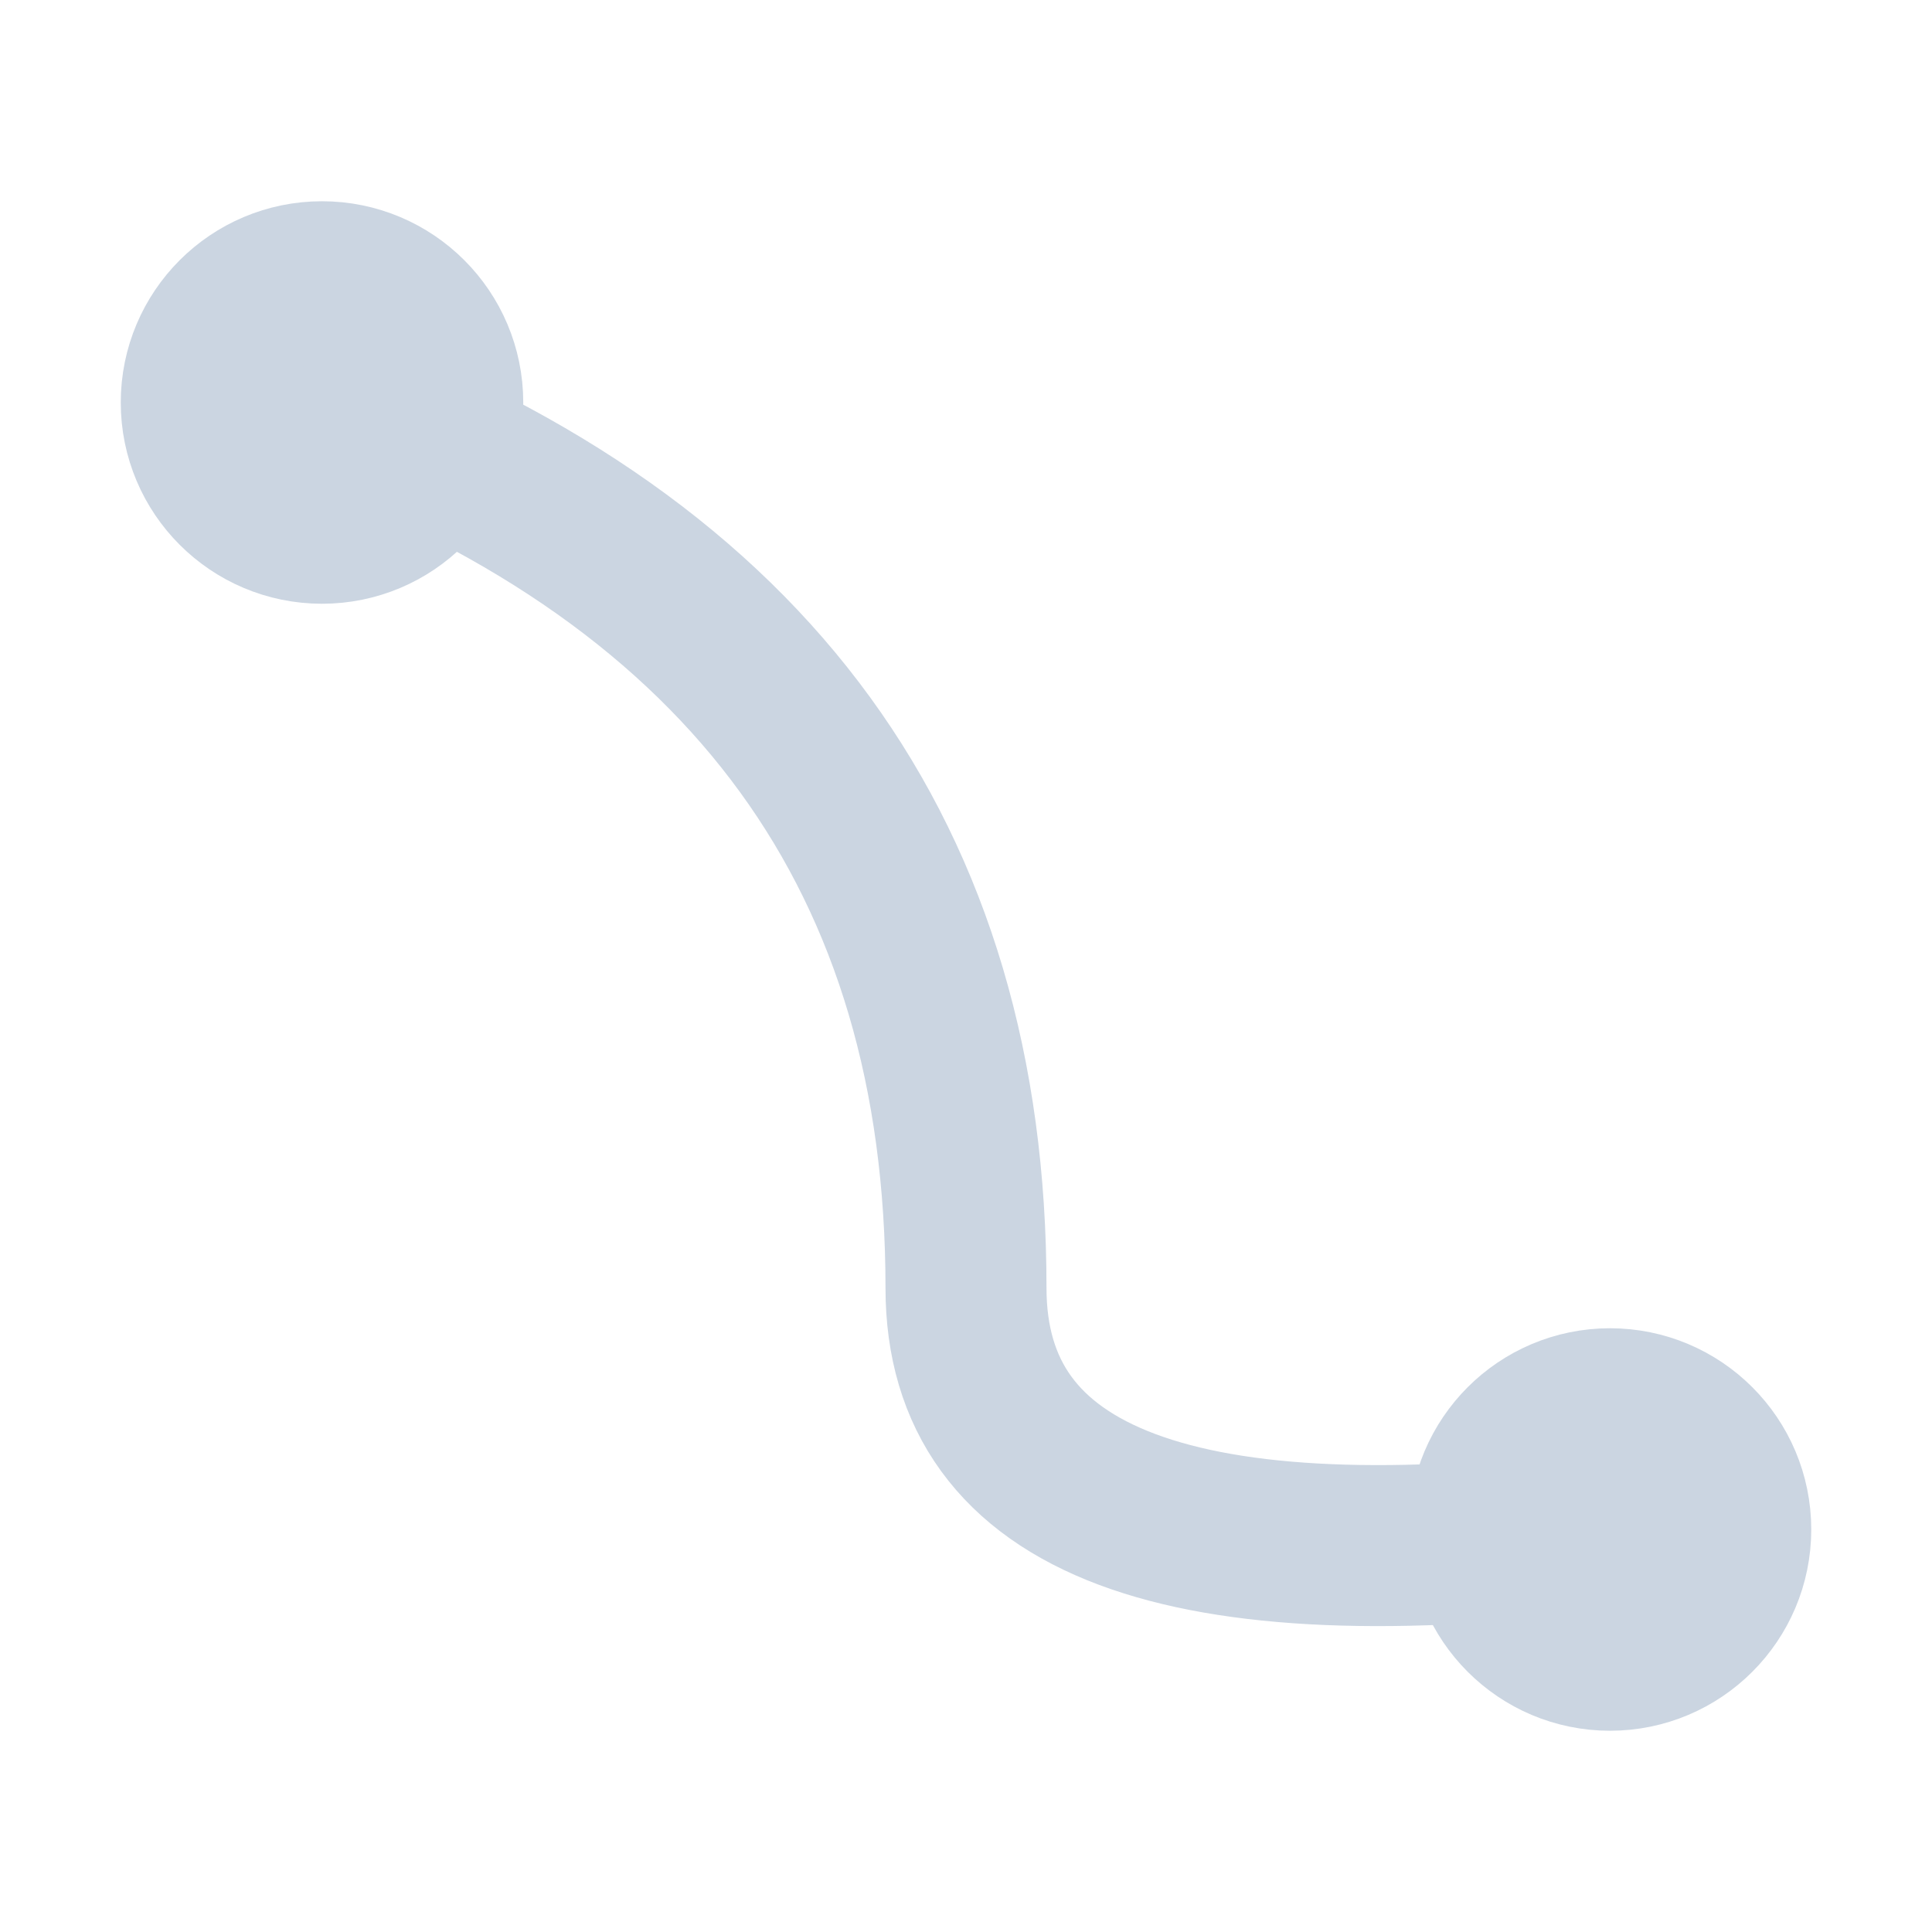
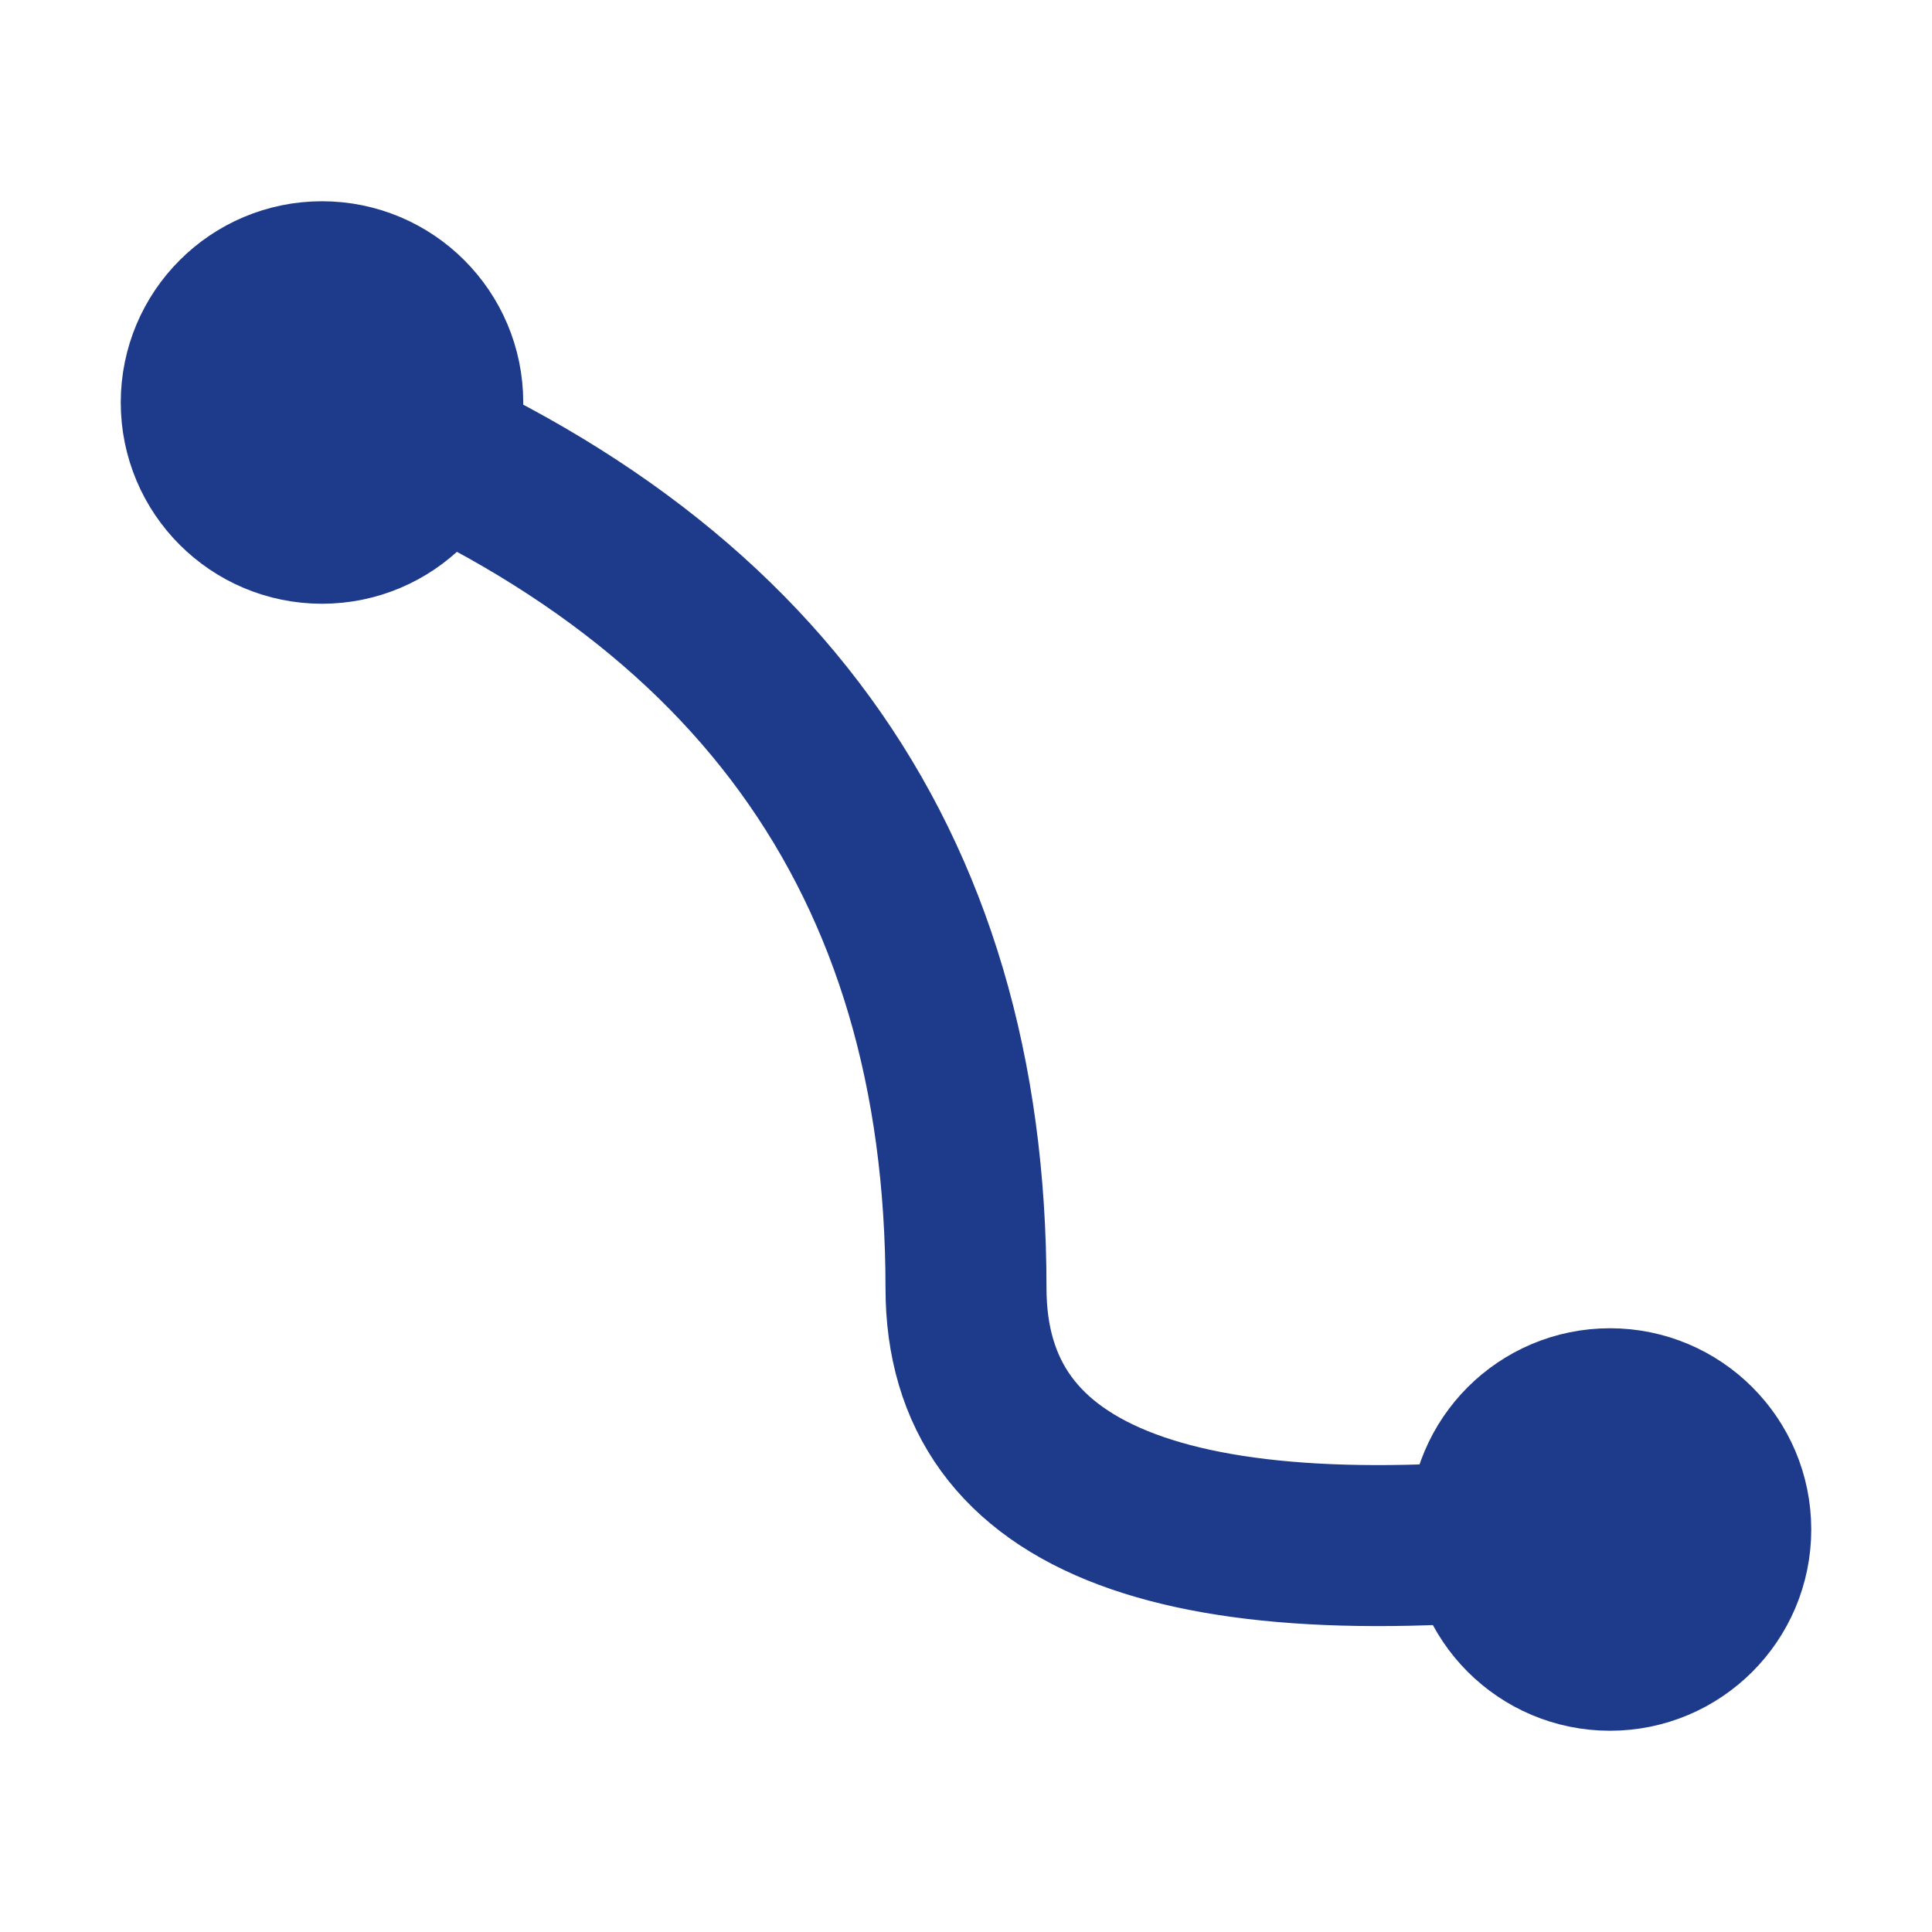
<svg xmlns="http://www.w3.org/2000/svg" viewBox="0 0 24 24">
-   <path d="M 4 5 Q 12 8 12 16 Q 12 20 20 19" stroke="#CBD5E1" fill="none" stroke-width="2" stroke-linecap="round" stroke-linejoin="round" />
-   <circle cx="4" cy="5" r="1.5" stroke="#CBD5E1" fill="none" stroke-width="2" stroke-linecap="round" stroke-linejoin="round" />
-   <circle cx="20" cy="19" r="1.5" stroke="#CBD5E1" fill="none" stroke-width="2" stroke-linecap="round" stroke-linejoin="round" />
+   <path d="M 4 5 Q 12 8 12 16 Q 12 20 20 19" stroke="#1E3A8A" fill="none" stroke-width="2" stroke-linecap="round" stroke-linejoin="round" />
+   <circle cx="4" cy="5" r="1.5" stroke="#1E3A8A" fill="none" stroke-width="2" stroke-linecap="round" stroke-linejoin="round" />
+   <circle cx="20" cy="19" r="1.5" stroke="#1E3A8A" fill="none" stroke-width="2" stroke-linecap="round" stroke-linejoin="round" />
</svg>
